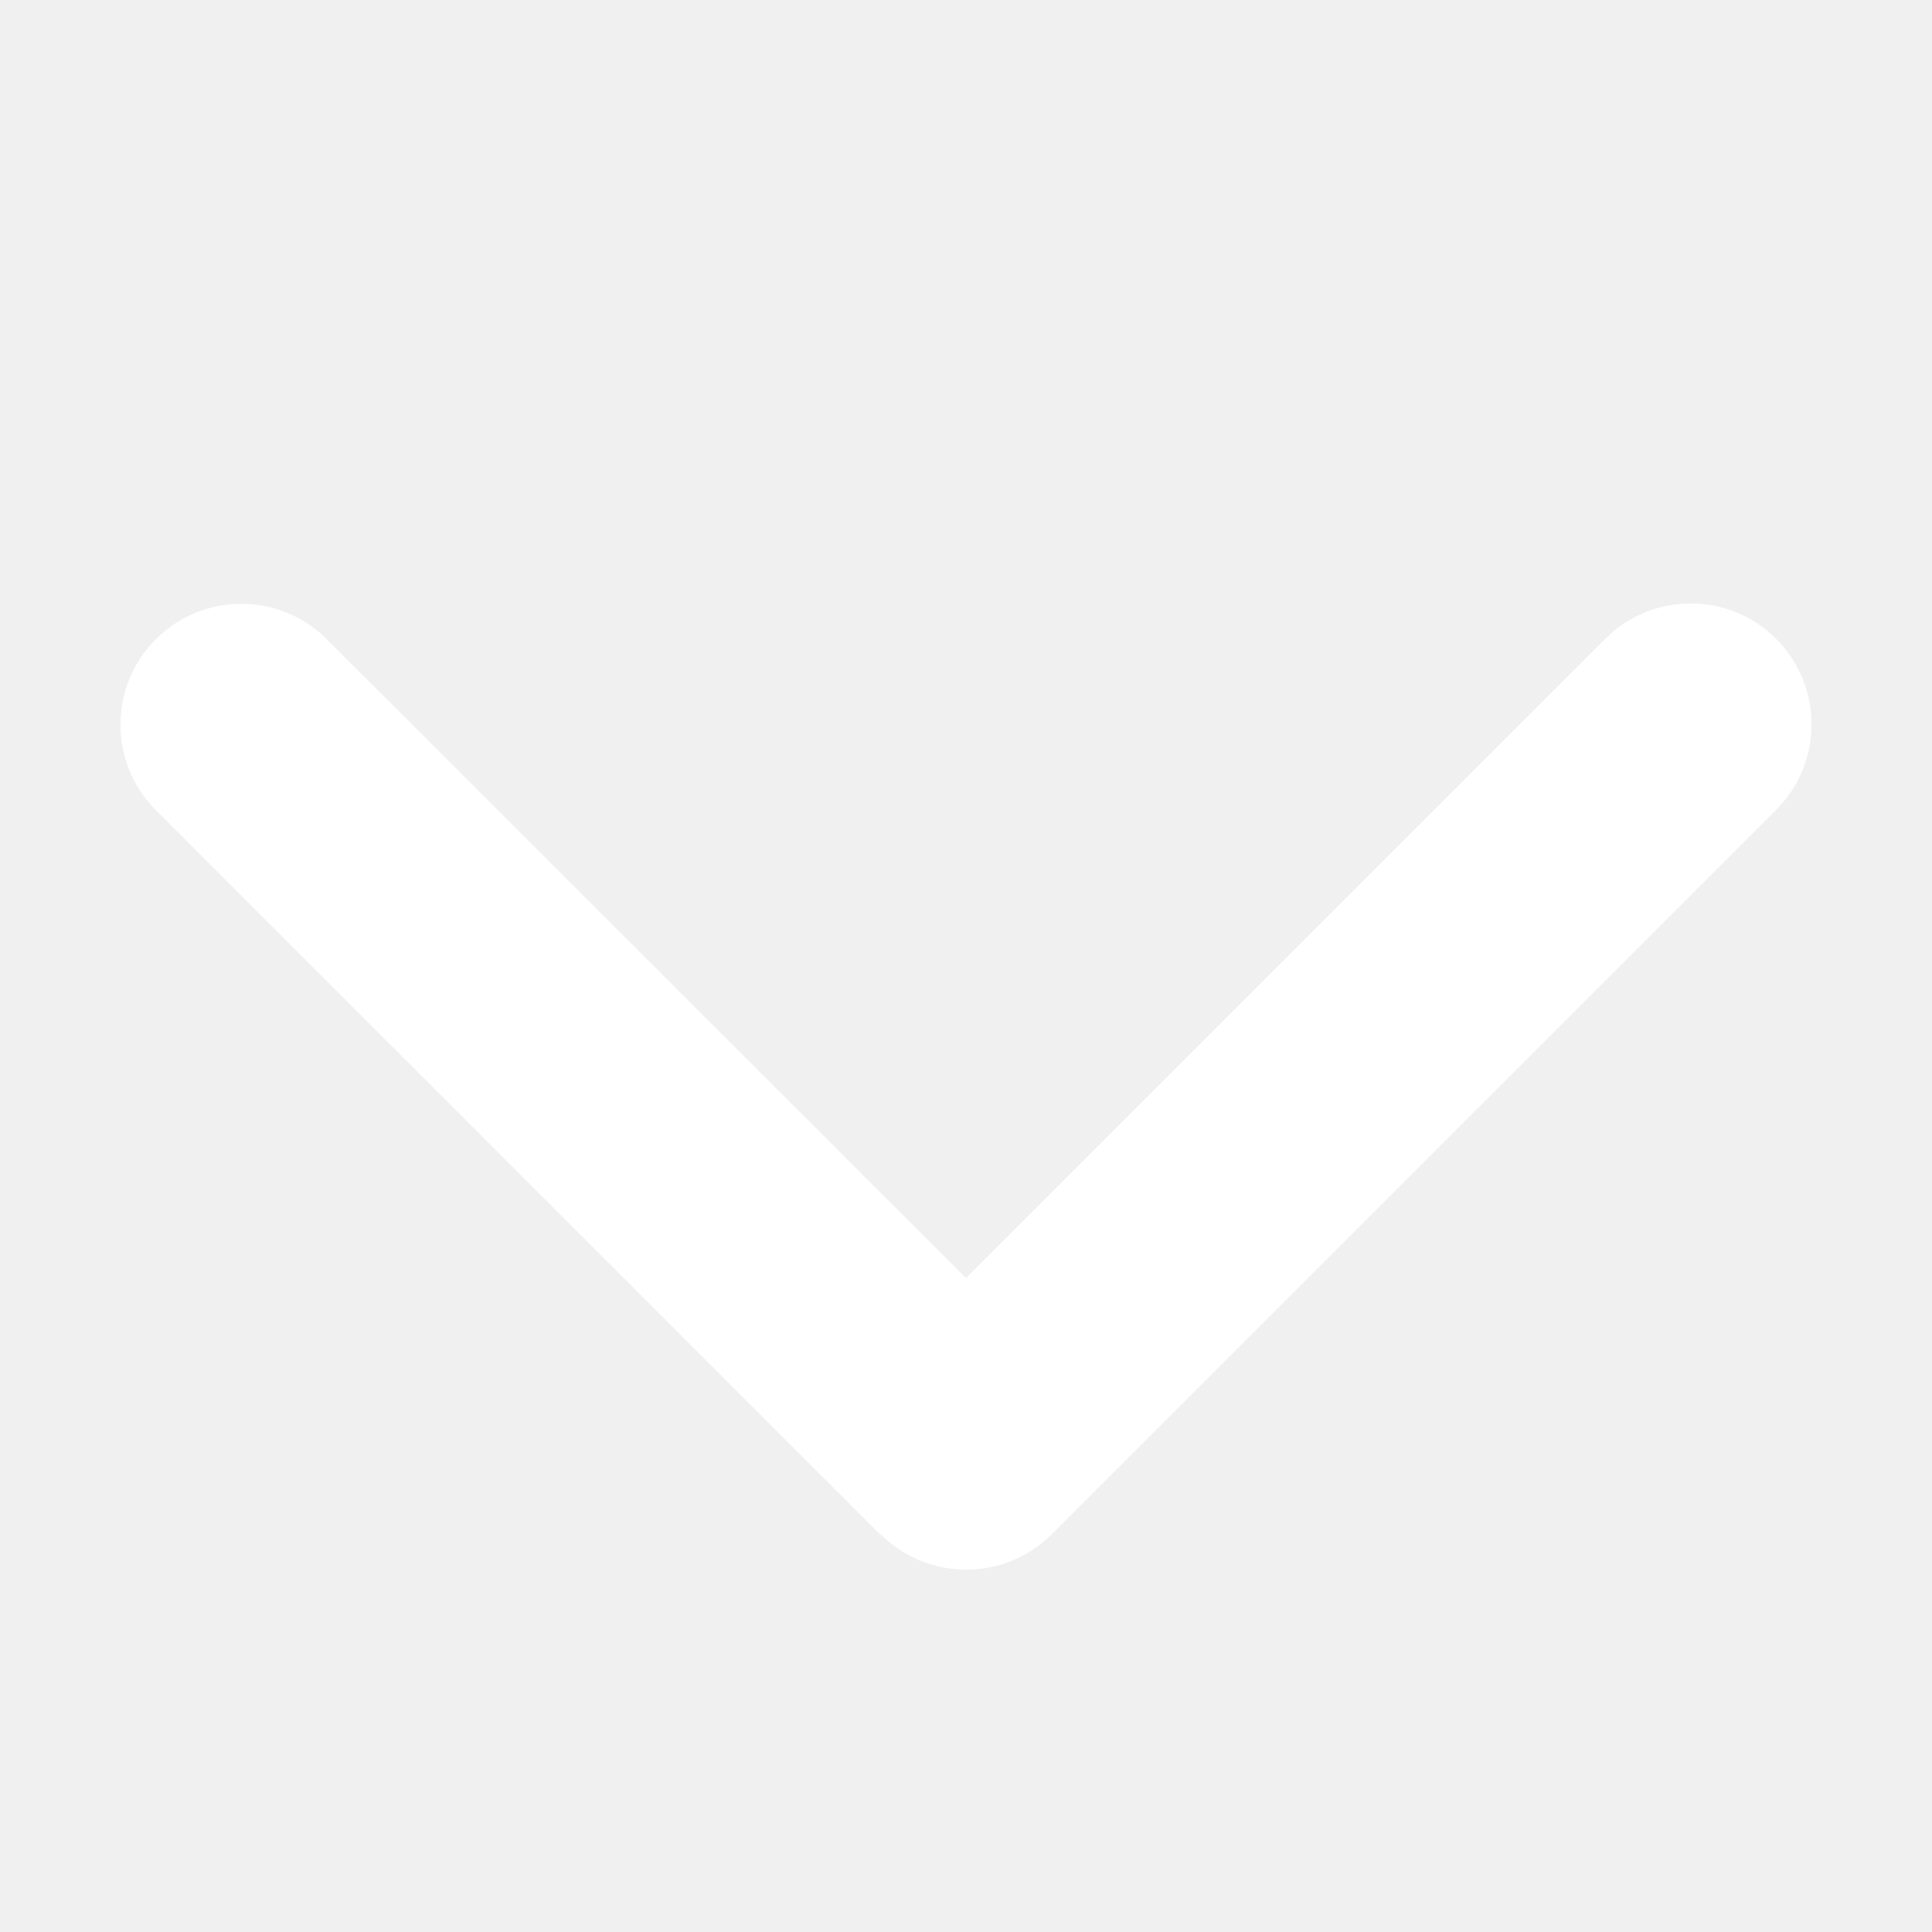
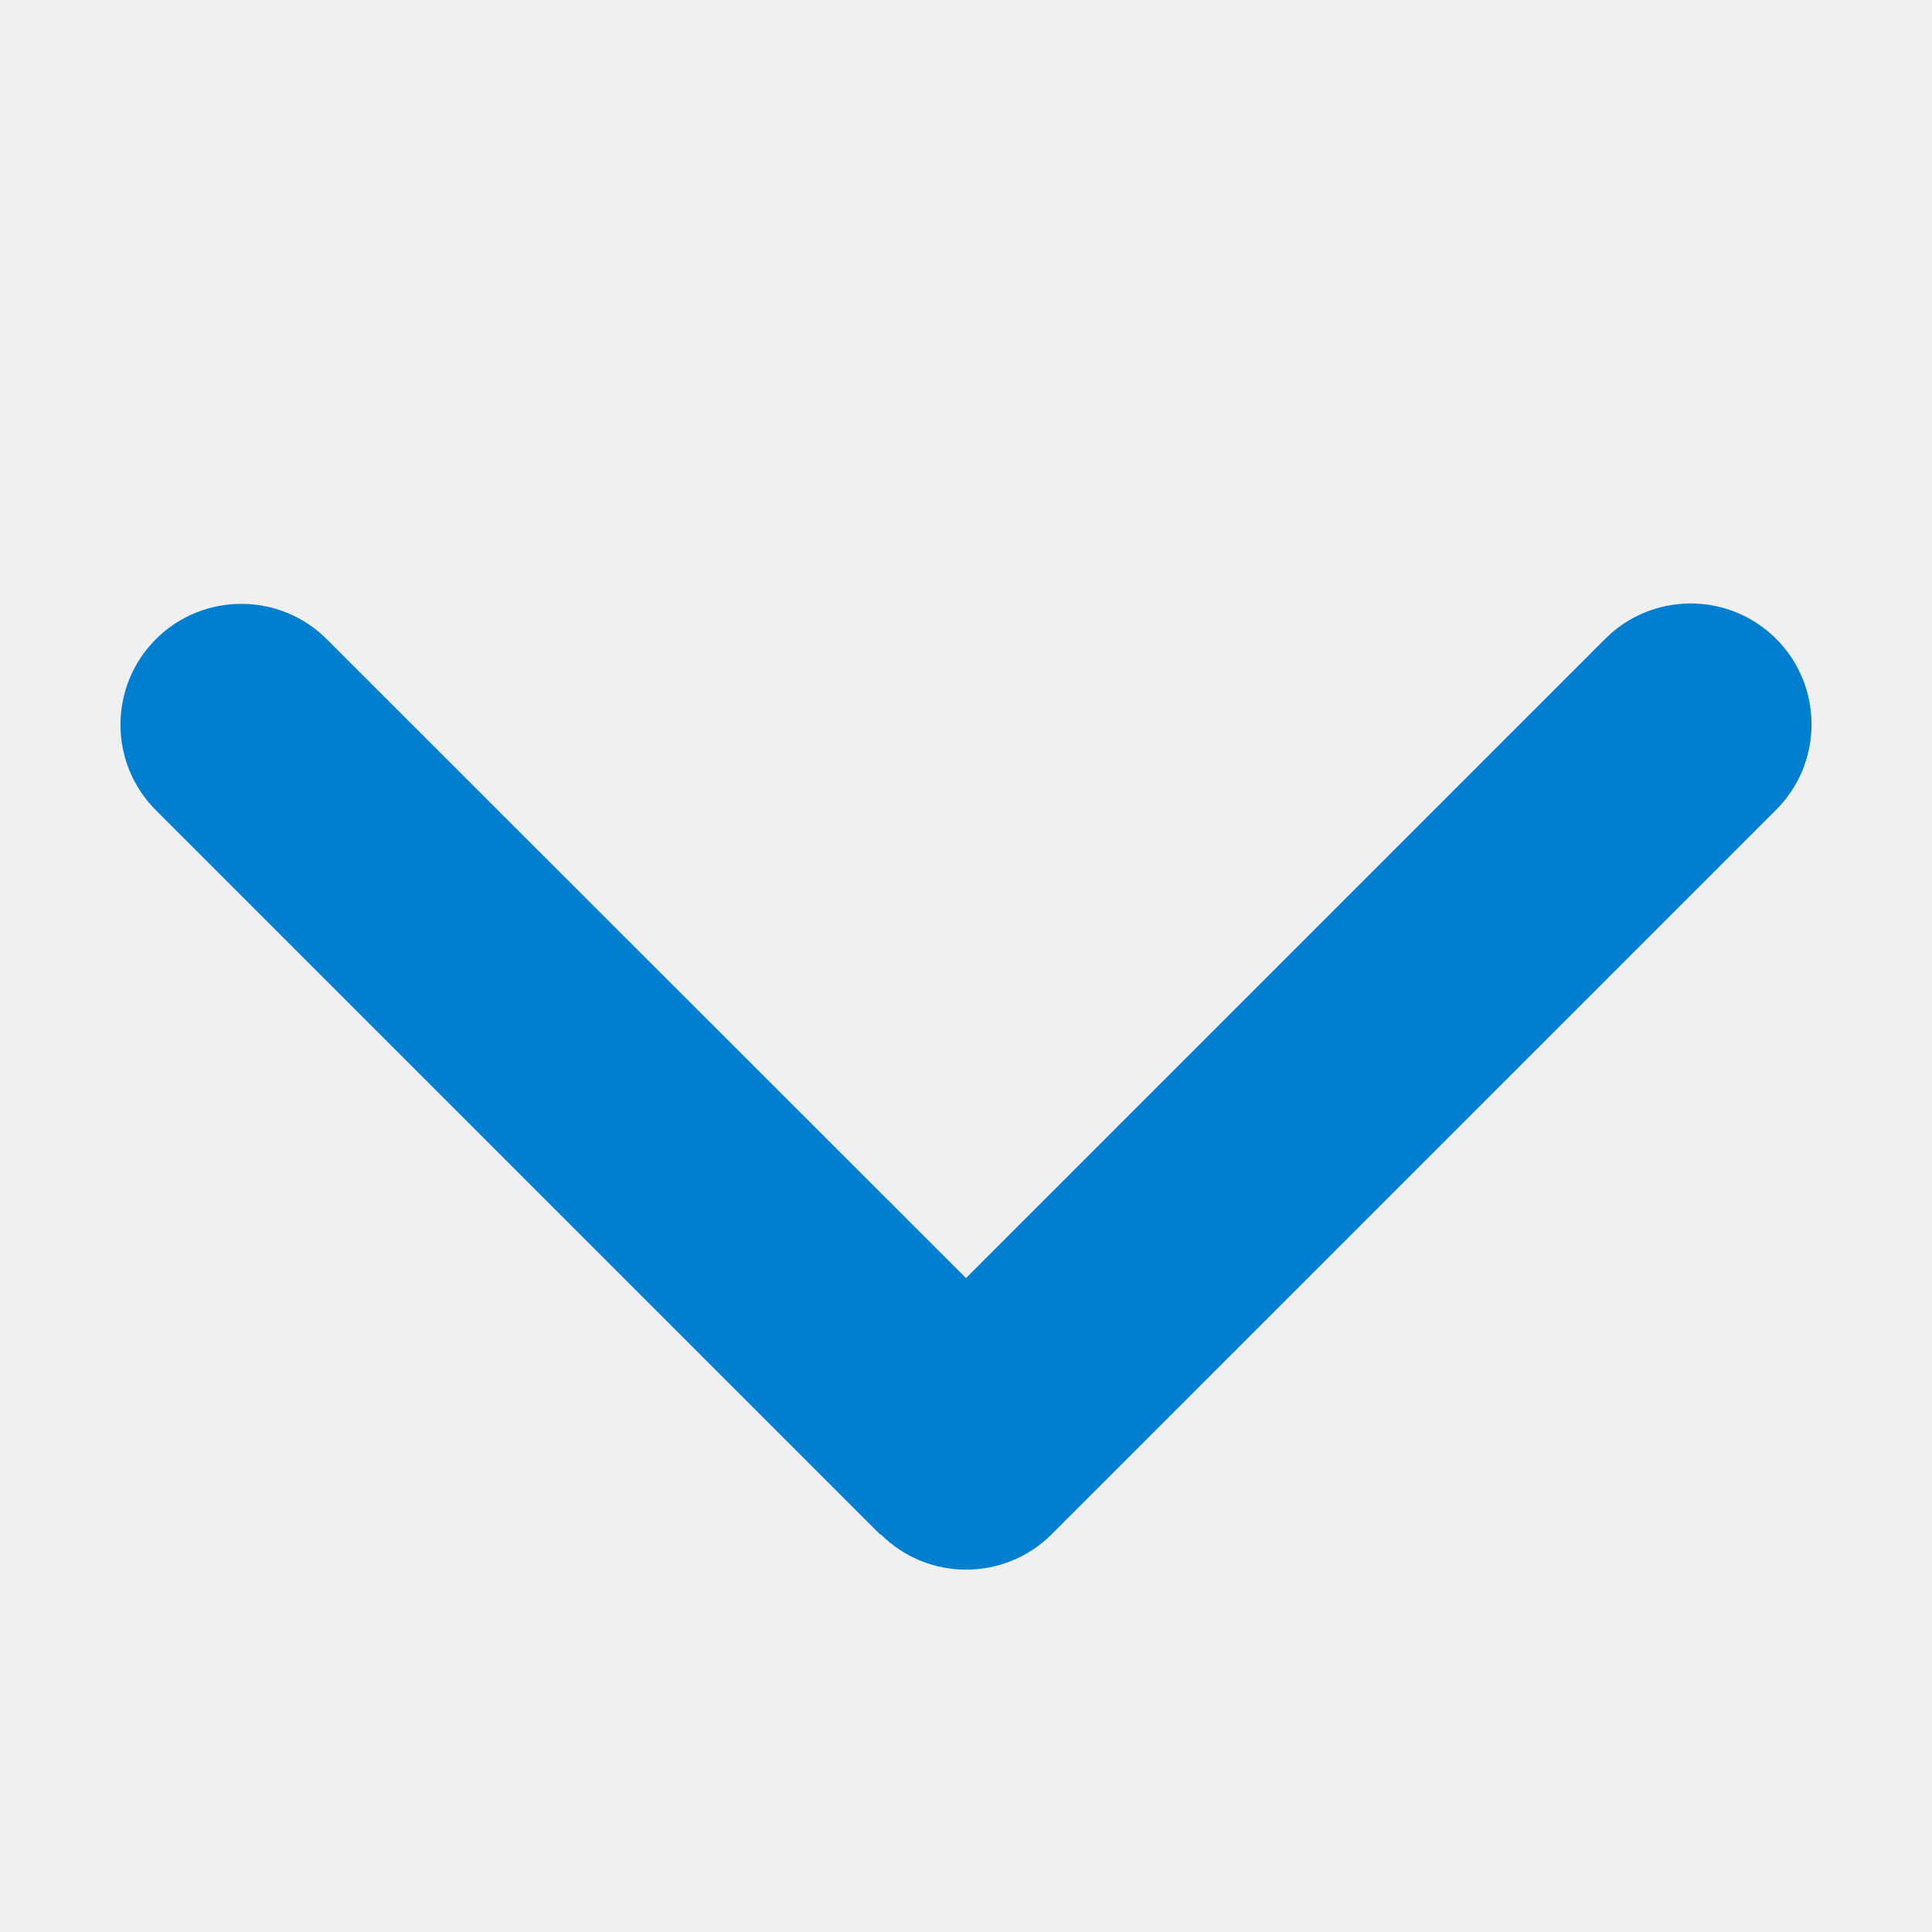
<svg xmlns="http://www.w3.org/2000/svg" viewBox="0 0 512 512">
-   <path fill="#FFFFFF" d="M233.4 406.6c12.5 12.5 32.8 12.5 45.3 0l192-192c12.5-12.5 12.5-32.8 0-45.3s-32.8-12.5-45.3 0L256 338.7 86.6 169.4c-12.5-12.5-32.8-12.5-45.3 0s-12.5 32.8 0 45.3l192 192z" />
+   <path fill="#007FD0" d="M233.4 406.6c12.5 12.5 32.8 12.5 45.3 0l192-192c12.5-12.5 12.5-32.8 0-45.3s-32.8-12.5-45.3 0L256 338.7 86.6 169.4c-12.5-12.5-32.8-12.5-45.3 0s-12.5 32.8 0 45.3l192 192z" />
</svg>
